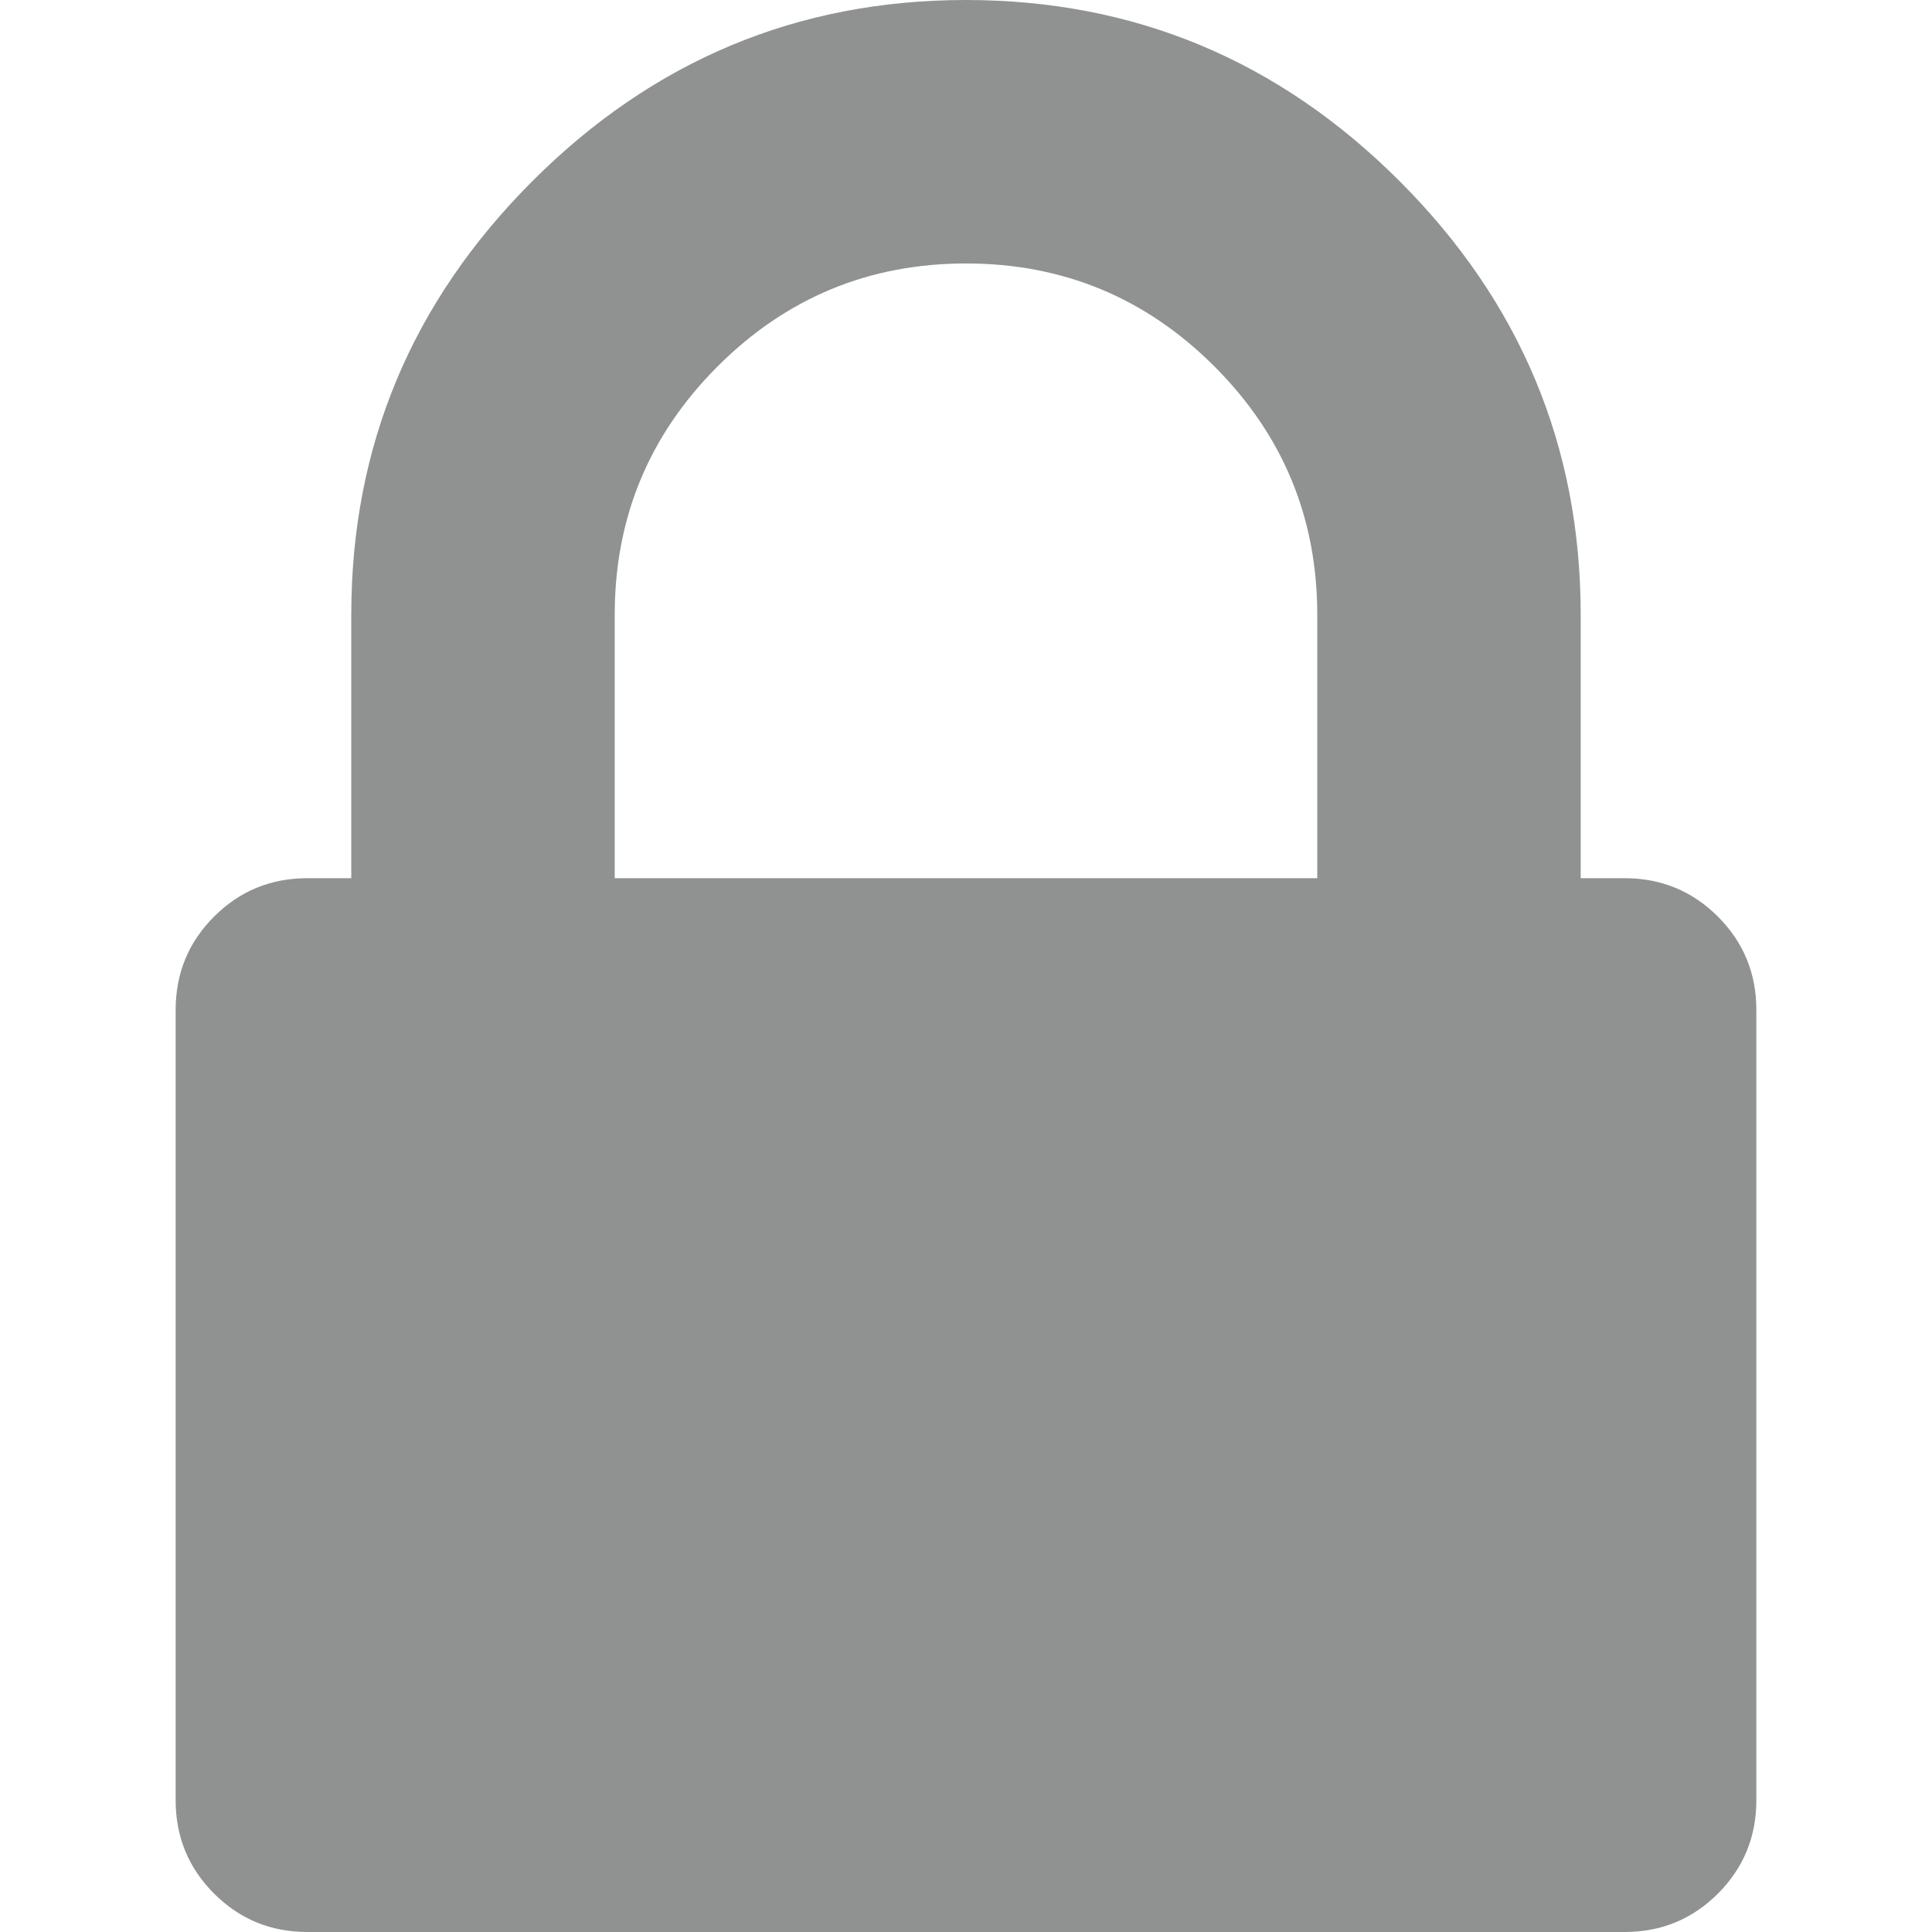
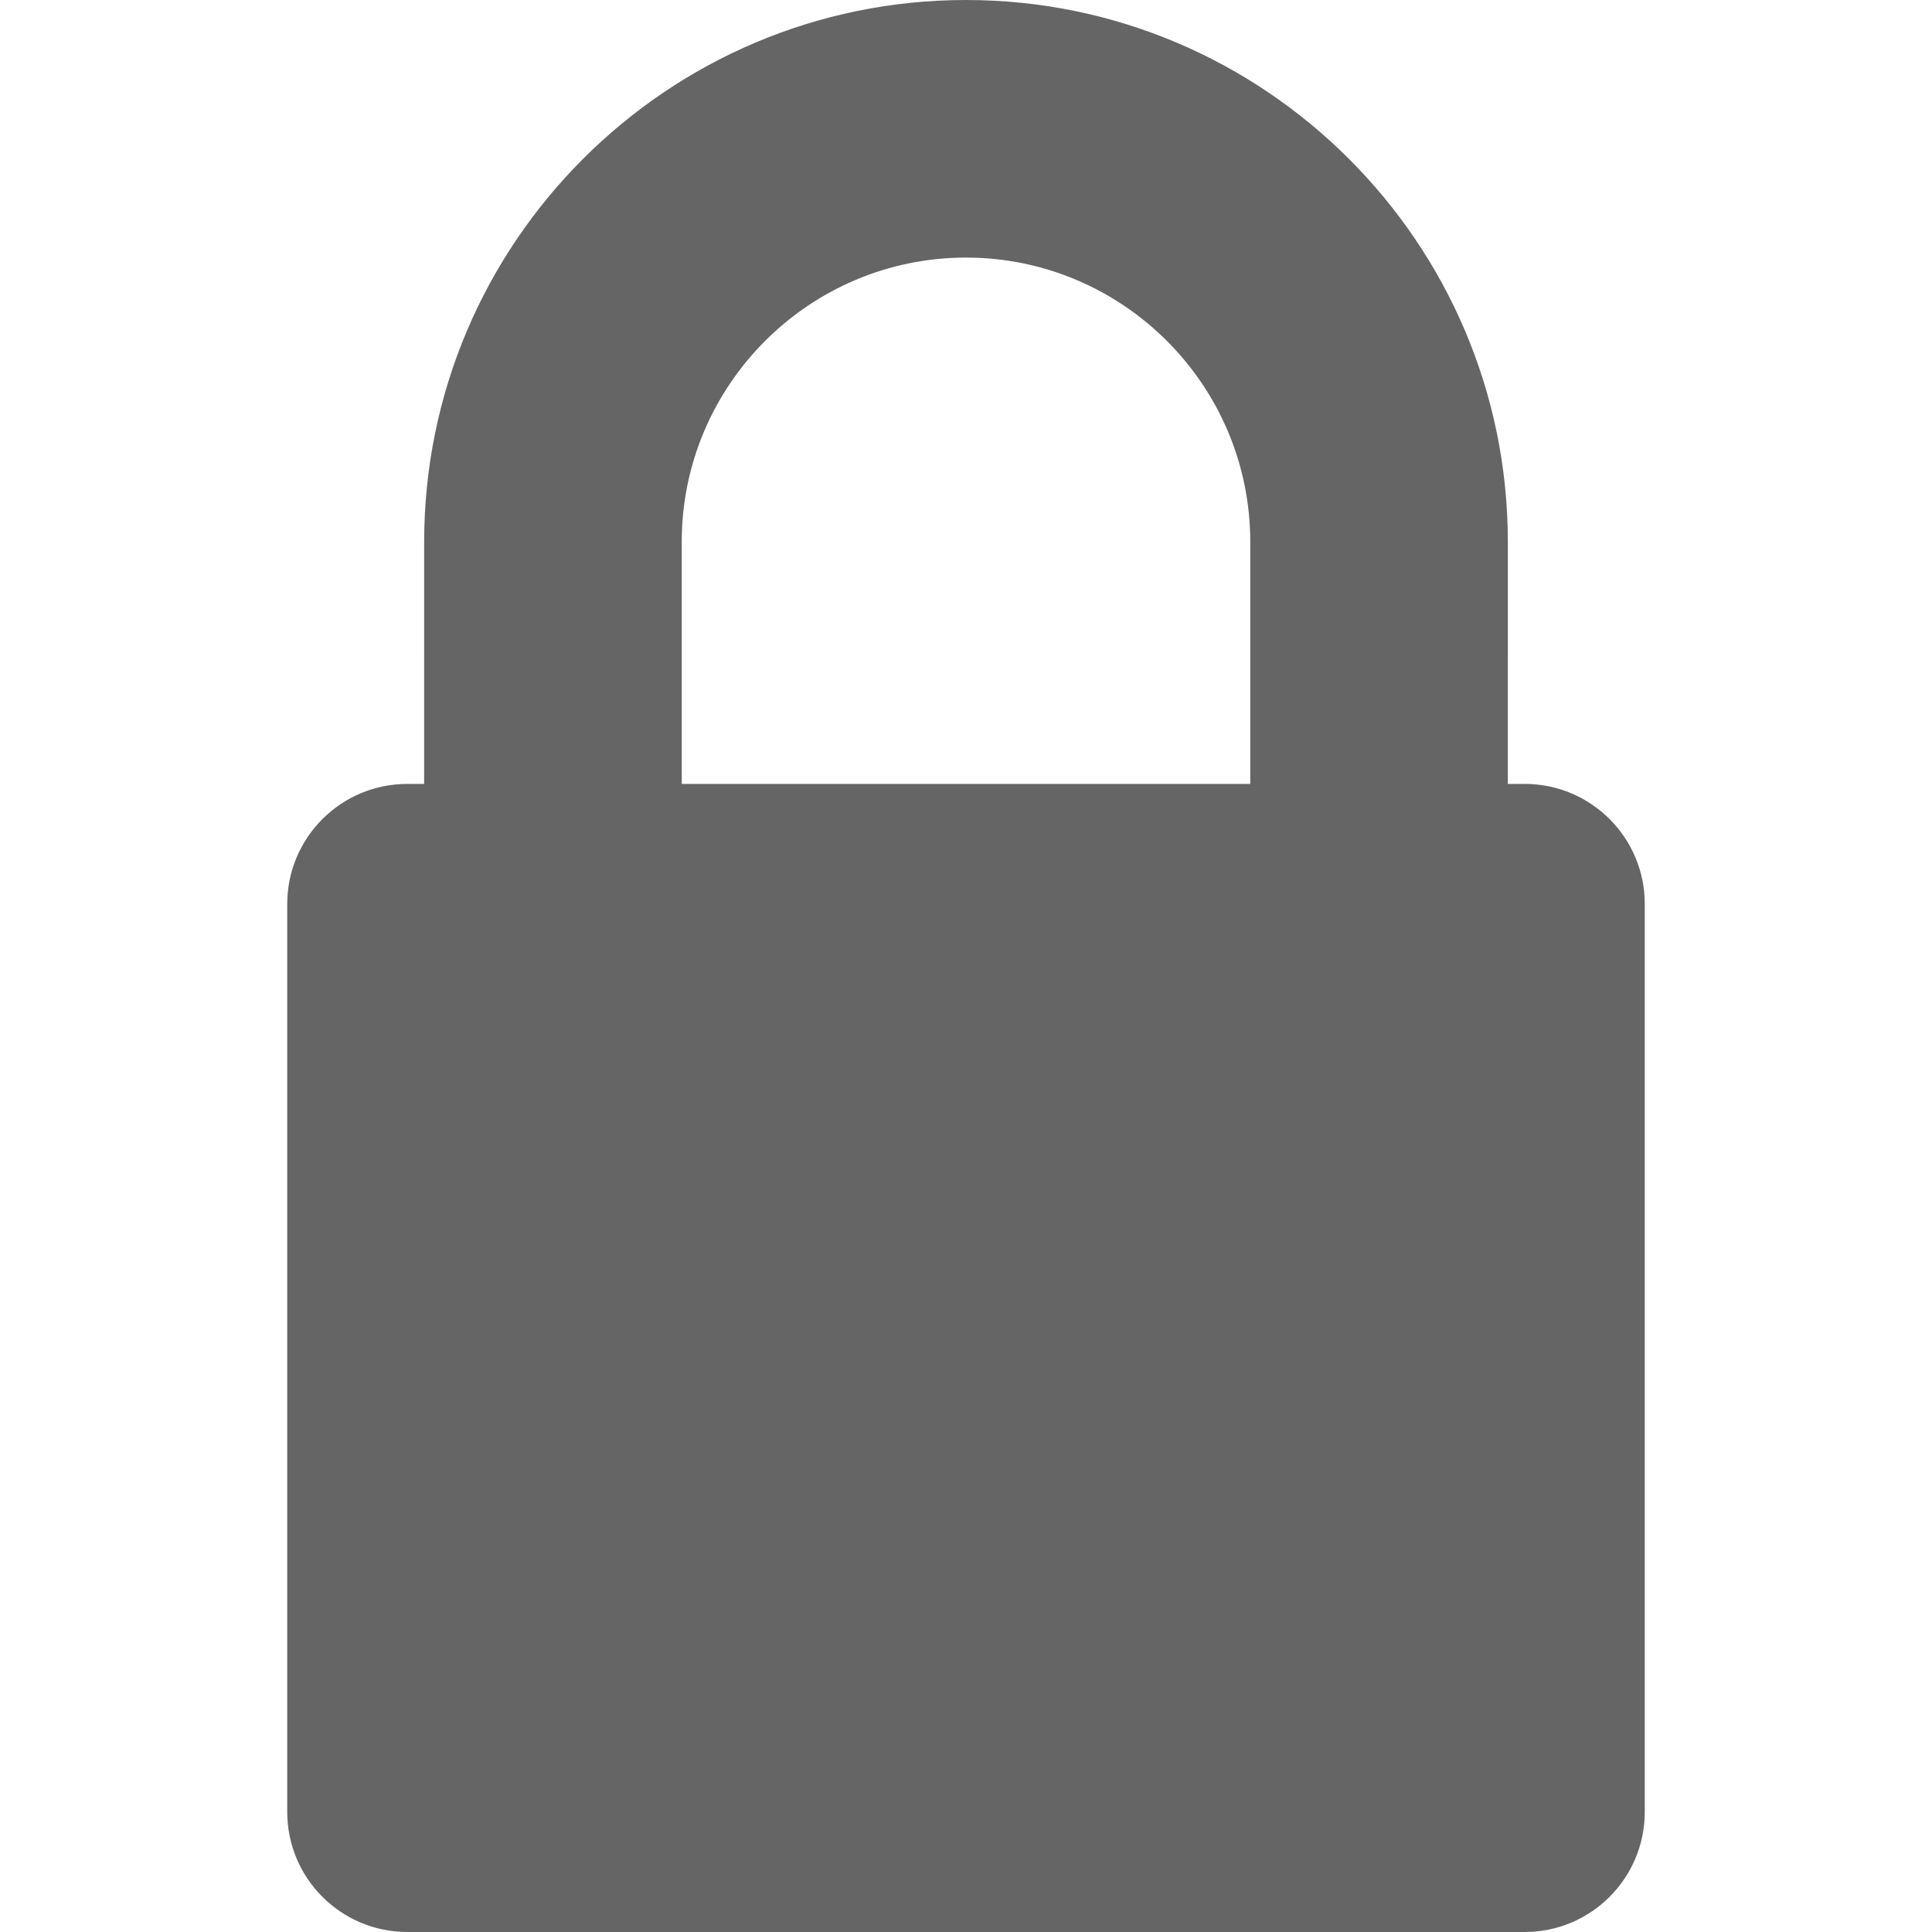
- <svg xmlns="http://www.w3.org/2000/svg" version="1.1" id="Capa_1" x="0px" y="0px" width="512px" height="512px" viewBox="0 0 401.998 401.998" style="enable-background:new 0 0 401.998 401.998;" xml:space="preserve">
+ <svg xmlns="http://www.w3.org/2000/svg" version="1.1" id="Layer_1" x="0px" y="0px" viewBox="0 0 512 512" style="enable-background:new 0 0 512 512;" xml:space="preserve" width="512px" height="512px" class="">
  <g>
-     <g>
-       <path d="M357.45,190.721c-5.331-5.33-11.8-7.993-19.417-7.993h-9.131v-54.821c0-35.022-12.559-65.093-37.685-90.218   C266.093,12.563,236.025,0,200.998,0c-35.026,0-65.1,12.563-90.222,37.688C85.65,62.814,73.091,92.884,73.091,127.907v54.821   h-9.135c-7.611,0-14.084,2.663-19.414,7.993c-5.33,5.326-7.994,11.799-7.994,19.417V374.59c0,7.611,2.665,14.086,7.994,19.417   c5.33,5.325,11.803,7.991,19.414,7.991H338.04c7.617,0,14.085-2.663,19.417-7.991c5.325-5.331,7.994-11.806,7.994-19.417V210.135   C365.455,202.523,362.782,196.051,357.45,190.721z M274.087,182.728H127.909v-54.821c0-20.175,7.139-37.402,21.414-51.675   c14.277-14.275,31.501-21.411,51.678-21.411c20.179,0,37.399,7.135,51.677,21.411c14.271,14.272,21.409,31.5,21.409,51.675V182.728   z" data-original="#000000" class="active-path" data-old_color="#000000" fill="#909292" />
+     <path style="fill:#656565" d="M365.463,283.767c-18.849,0-34.13-15.281-34.13-34.13V143.593c0-41.539-33.795-75.332-75.332-75.332  c-41.539,0-75.333,33.795-75.333,75.332v106.044c0,18.849-15.281,34.13-34.13,34.13s-34.13-15.281-34.13-34.13V143.593  C112.408,64.416,176.823,0,256,0s143.592,64.416,143.592,143.592v106.044C399.594,268.486,384.312,283.767,365.463,283.767z" data-original="#C7CFE2" class="active-path" data-old_color="#C7CFE2" />
+     <g style="opacity:0.1;">
+       <path d="M146.538,283.767c18.849,0,34.13-15.281,34.13-34.13v-76.023h-68.26v76.023   C112.408,268.486,127.688,283.767,146.538,283.767z" data-original="#000000" class="" style="fill:#656565" data-old_color="#000000" />
+       <path d="M331.333,173.614v76.023c0,18.849,15.281,34.13,34.13,34.13s34.13-15.281,34.13-34.13v-76.023H331.333z" data-original="#000000" class="" style="fill:#656565" data-old_color="#000000" />
    </g>
+     <path style="fill:#656565" d="M404.055,207.745H107.945c-17.577,0-31.825,14.249-31.825,31.825v240.605  c0,17.577,14.248,31.825,31.825,31.825h296.111c17.577,0,31.825-14.248,31.825-31.825V239.57  C435.882,221.993,421.632,207.745,404.055,207.745z" data-original="#FFD782" class="" data-old_color="#FFD782" />
  </g>
</svg>
